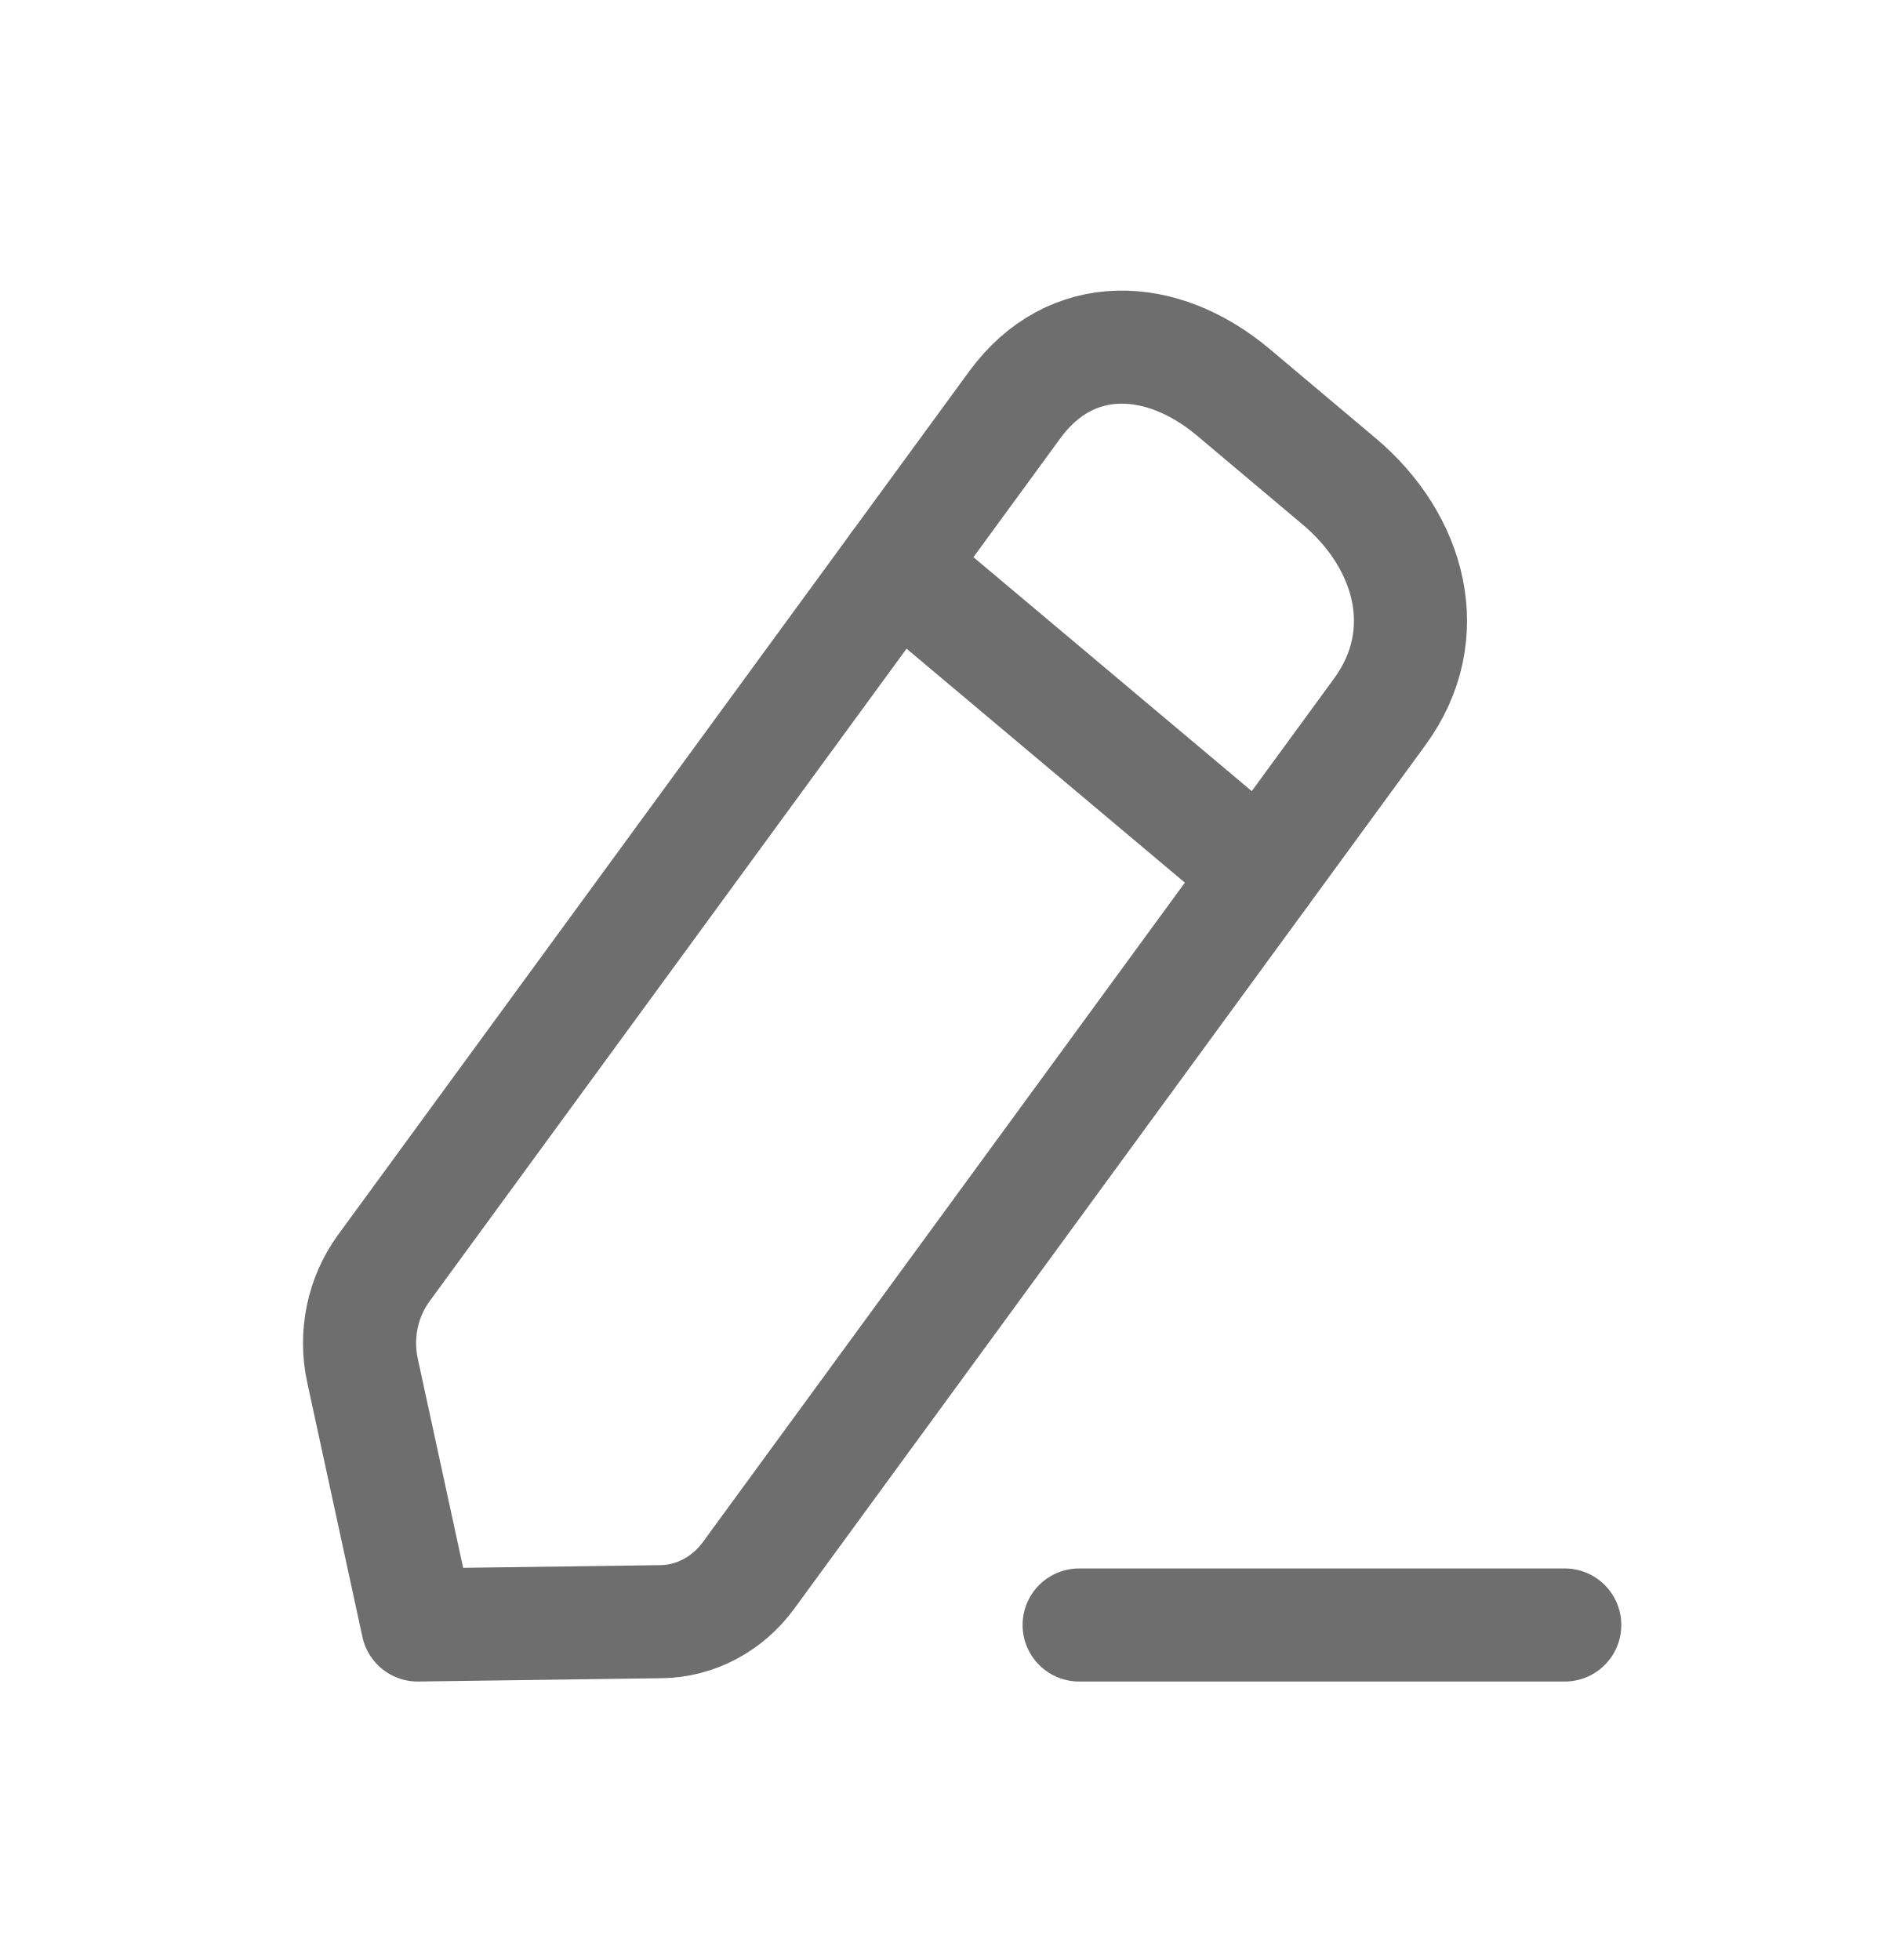
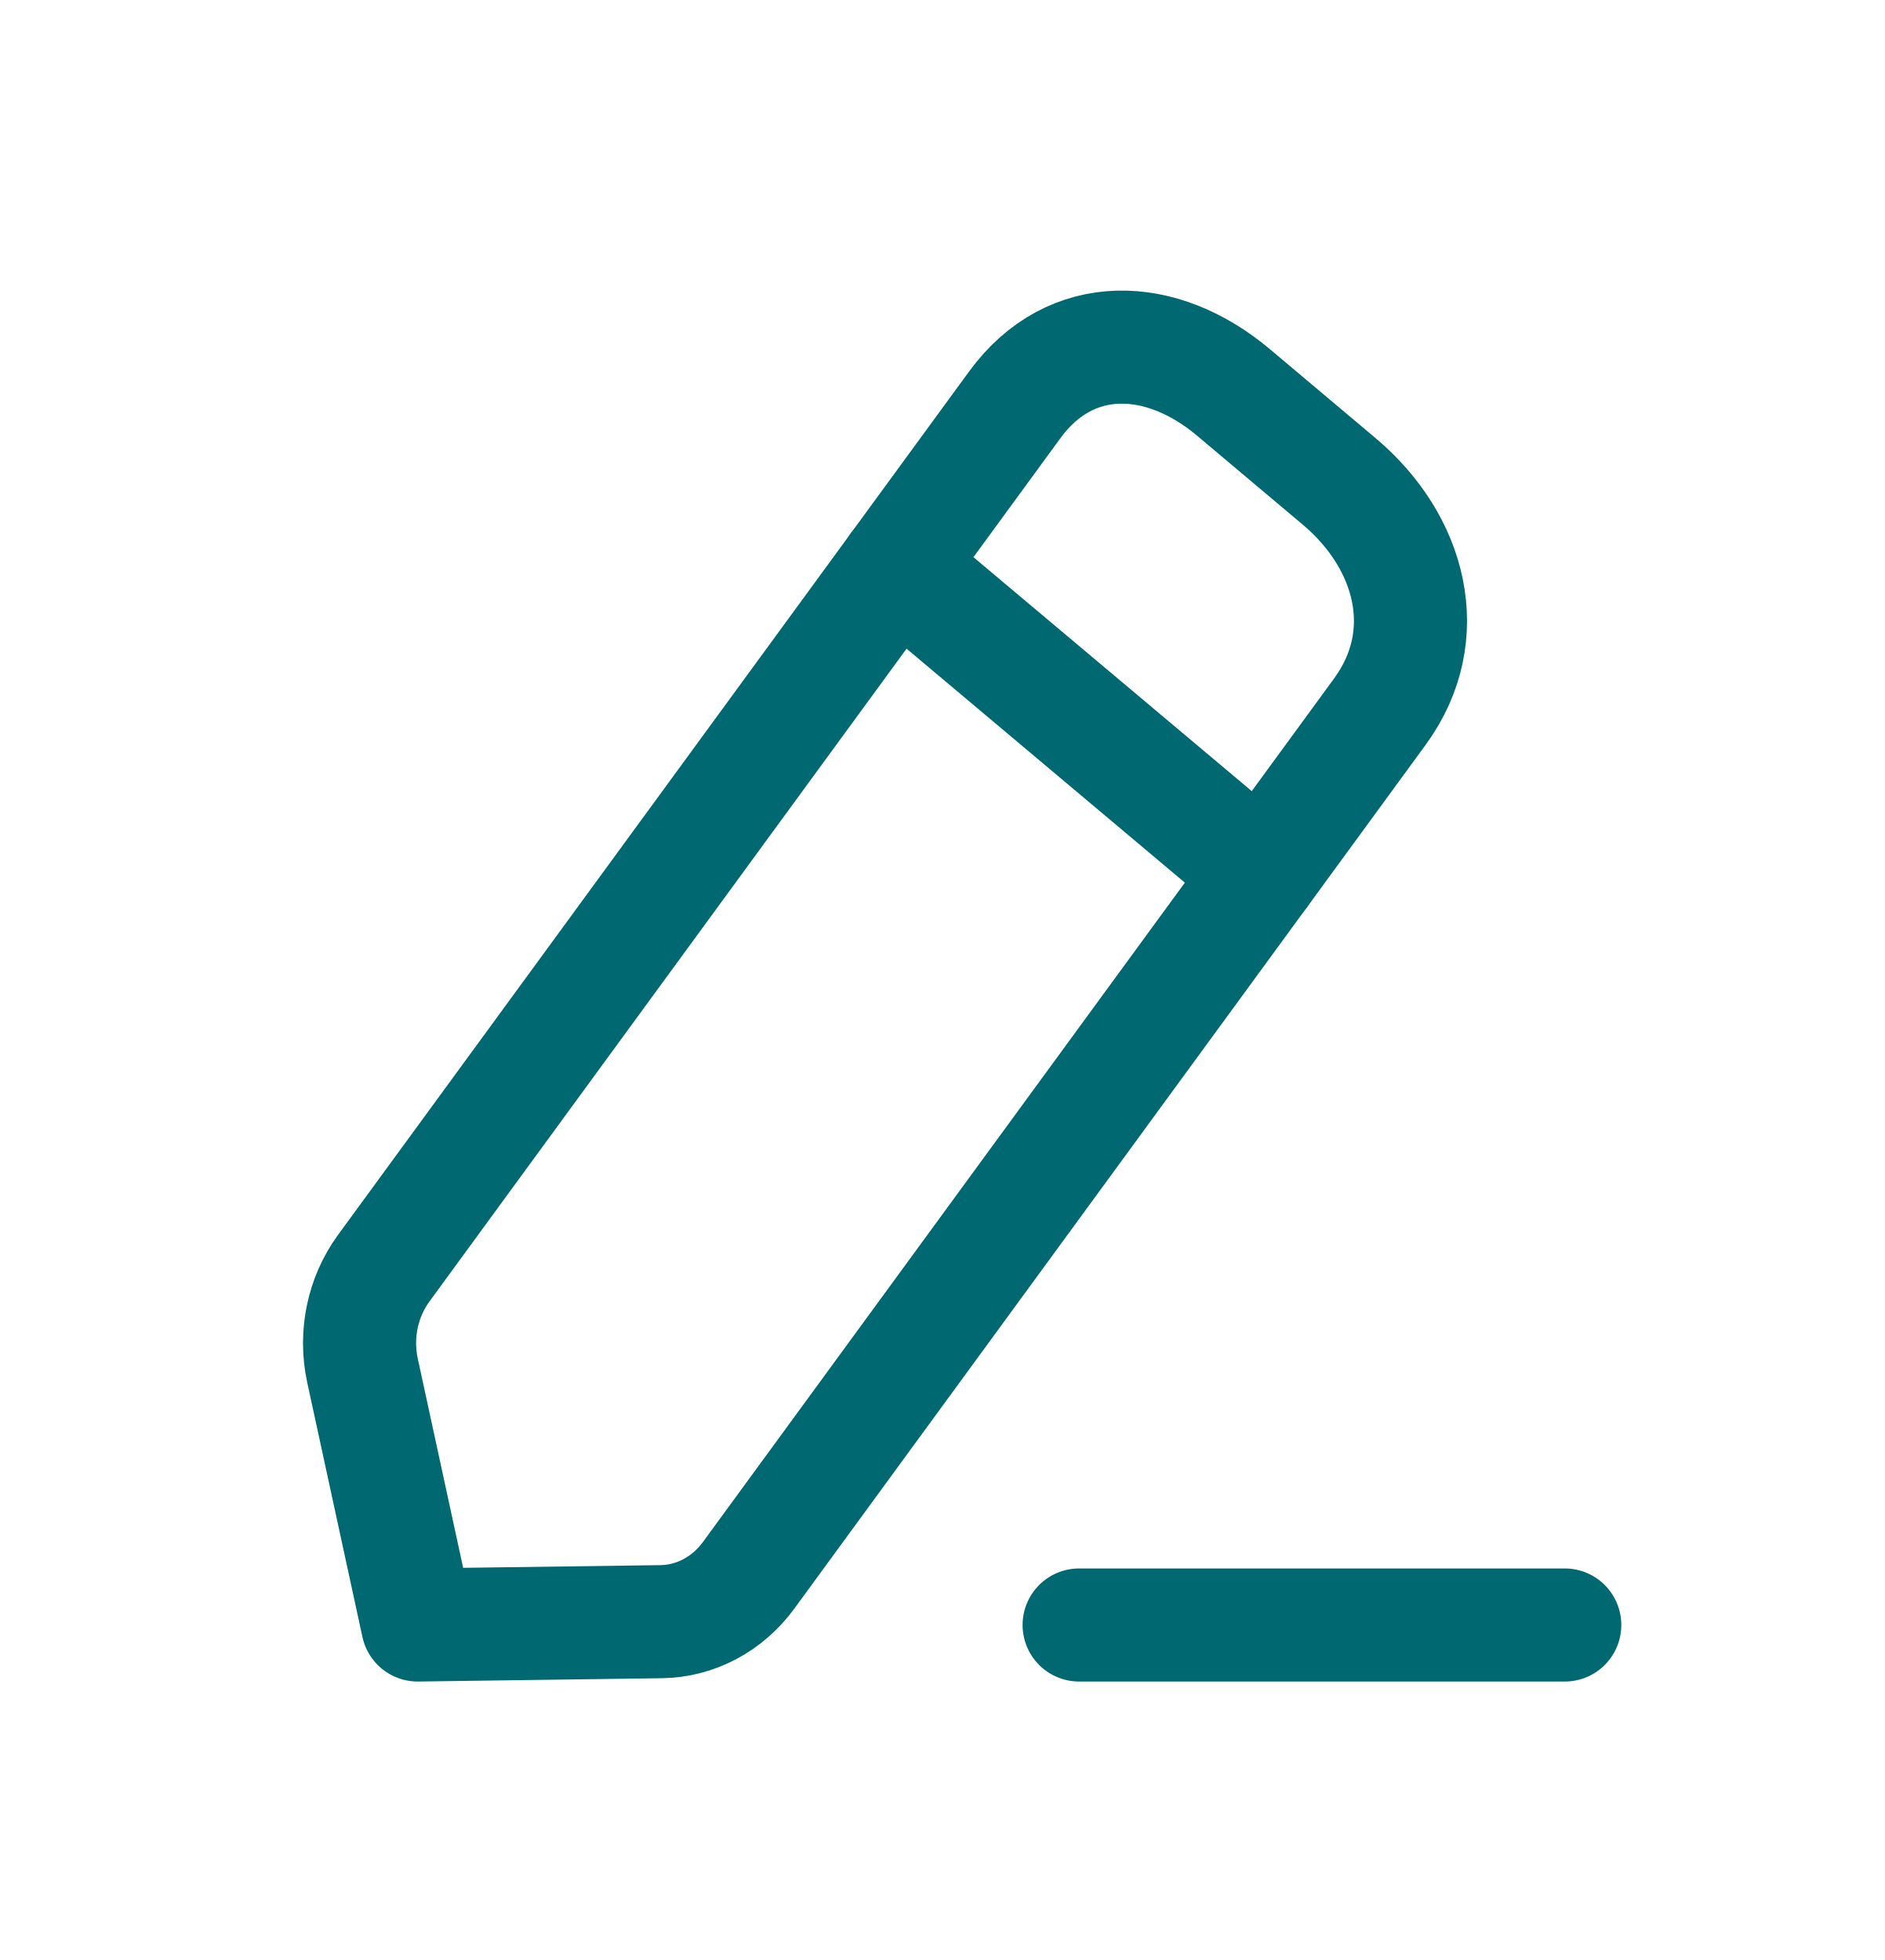
<svg xmlns="http://www.w3.org/2000/svg" width="25" height="26" viewBox="0 0 25 26" fill="none">
-   <path d="M14.313 21.556H20.754" stroke="#6E6E6E" stroke-width="1.5" stroke-linecap="round" stroke-linejoin="round" />
-   <path fill-rule="evenodd" clip-rule="evenodd" d="M13.46 5.369C14.204 4.352 15.407 4.405 16.357 5.203L17.76 6.384C18.71 7.182 19.046 8.421 18.302 9.44L9.93 20.896C9.65 21.28 9.223 21.506 8.769 21.512L5.54 21.556L4.808 18.181C4.705 17.708 4.808 17.21 5.088 16.825L13.46 5.369Z" stroke="#6E6E6E" stroke-width="1.5" stroke-linecap="round" stroke-linejoin="round" />
-   <path d="M11.892 7.514L16.734 11.585" stroke="#6E6E6E" stroke-width="1.5" stroke-linecap="round" stroke-linejoin="round" />
+   <path d="M14.313 21.556H20.754" stroke="#006870" stroke-width="1.5" stroke-linecap="round" stroke-linejoin="round" />
+   <path fill-rule="evenodd" clip-rule="evenodd" d="M13.46 5.369C14.204 4.352 15.407 4.405 16.357 5.203L17.76 6.384C18.71 7.182 19.046 8.421 18.302 9.44L9.93 20.896C9.65 21.28 9.223 21.506 8.769 21.512L5.54 21.556L4.808 18.181C4.705 17.708 4.808 17.21 5.088 16.825L13.46 5.369Z" stroke="#006870" stroke-width="1.5" stroke-linecap="round" stroke-linejoin="round" />
+   <path d="M11.892 7.514L16.734 11.585" stroke="#006870" stroke-width="1.5" stroke-linecap="round" stroke-linejoin="round" fill="#006870" />
</svg>
